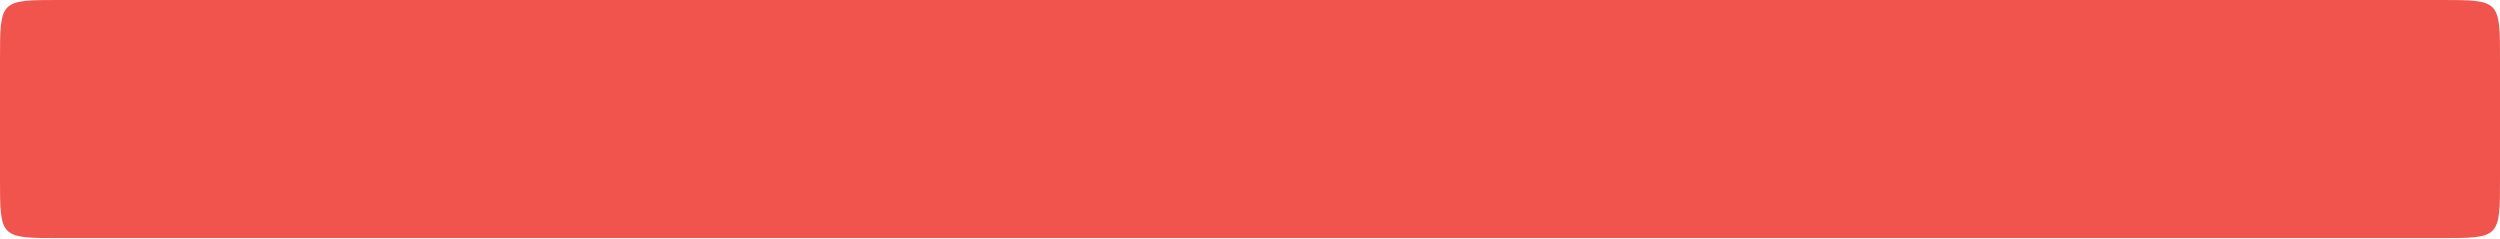
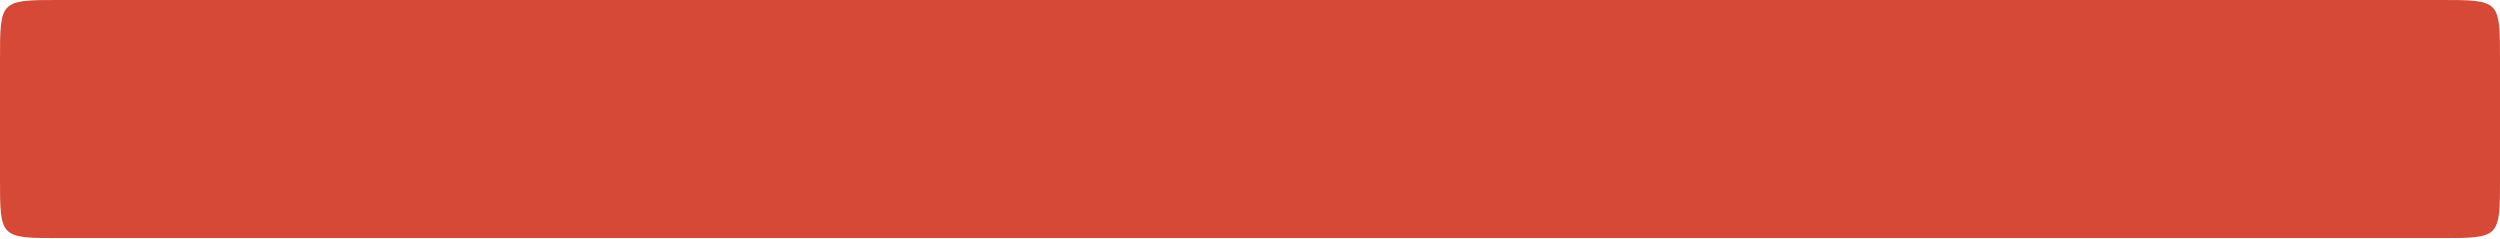
<svg xmlns="http://www.w3.org/2000/svg" width="42" height="4">
  <g transform="translate(0,-1048.362)">
-     <path d="m 1,1048.362 40,0 c 1,0 1,0 1,1 l 0,2 c 0,1 0,1 -1,1 l -40,0 c -1,0 -1,0 -1,-1 l 0,-2 c 0,-1 0,-1 1,-1 z" fill="#f0544c" />
+     <path d="m 1,1048.362 40,0 c 1,0 1,0 1,1 l 0,2 c 0,1 0,1 -1,1 l -40,0 c -1,0 -1,0 -1,-1 l 0,-2 c 0,-1 0,-1 1,-1 z" fill="#d64937" />
  </g>
</svg>
